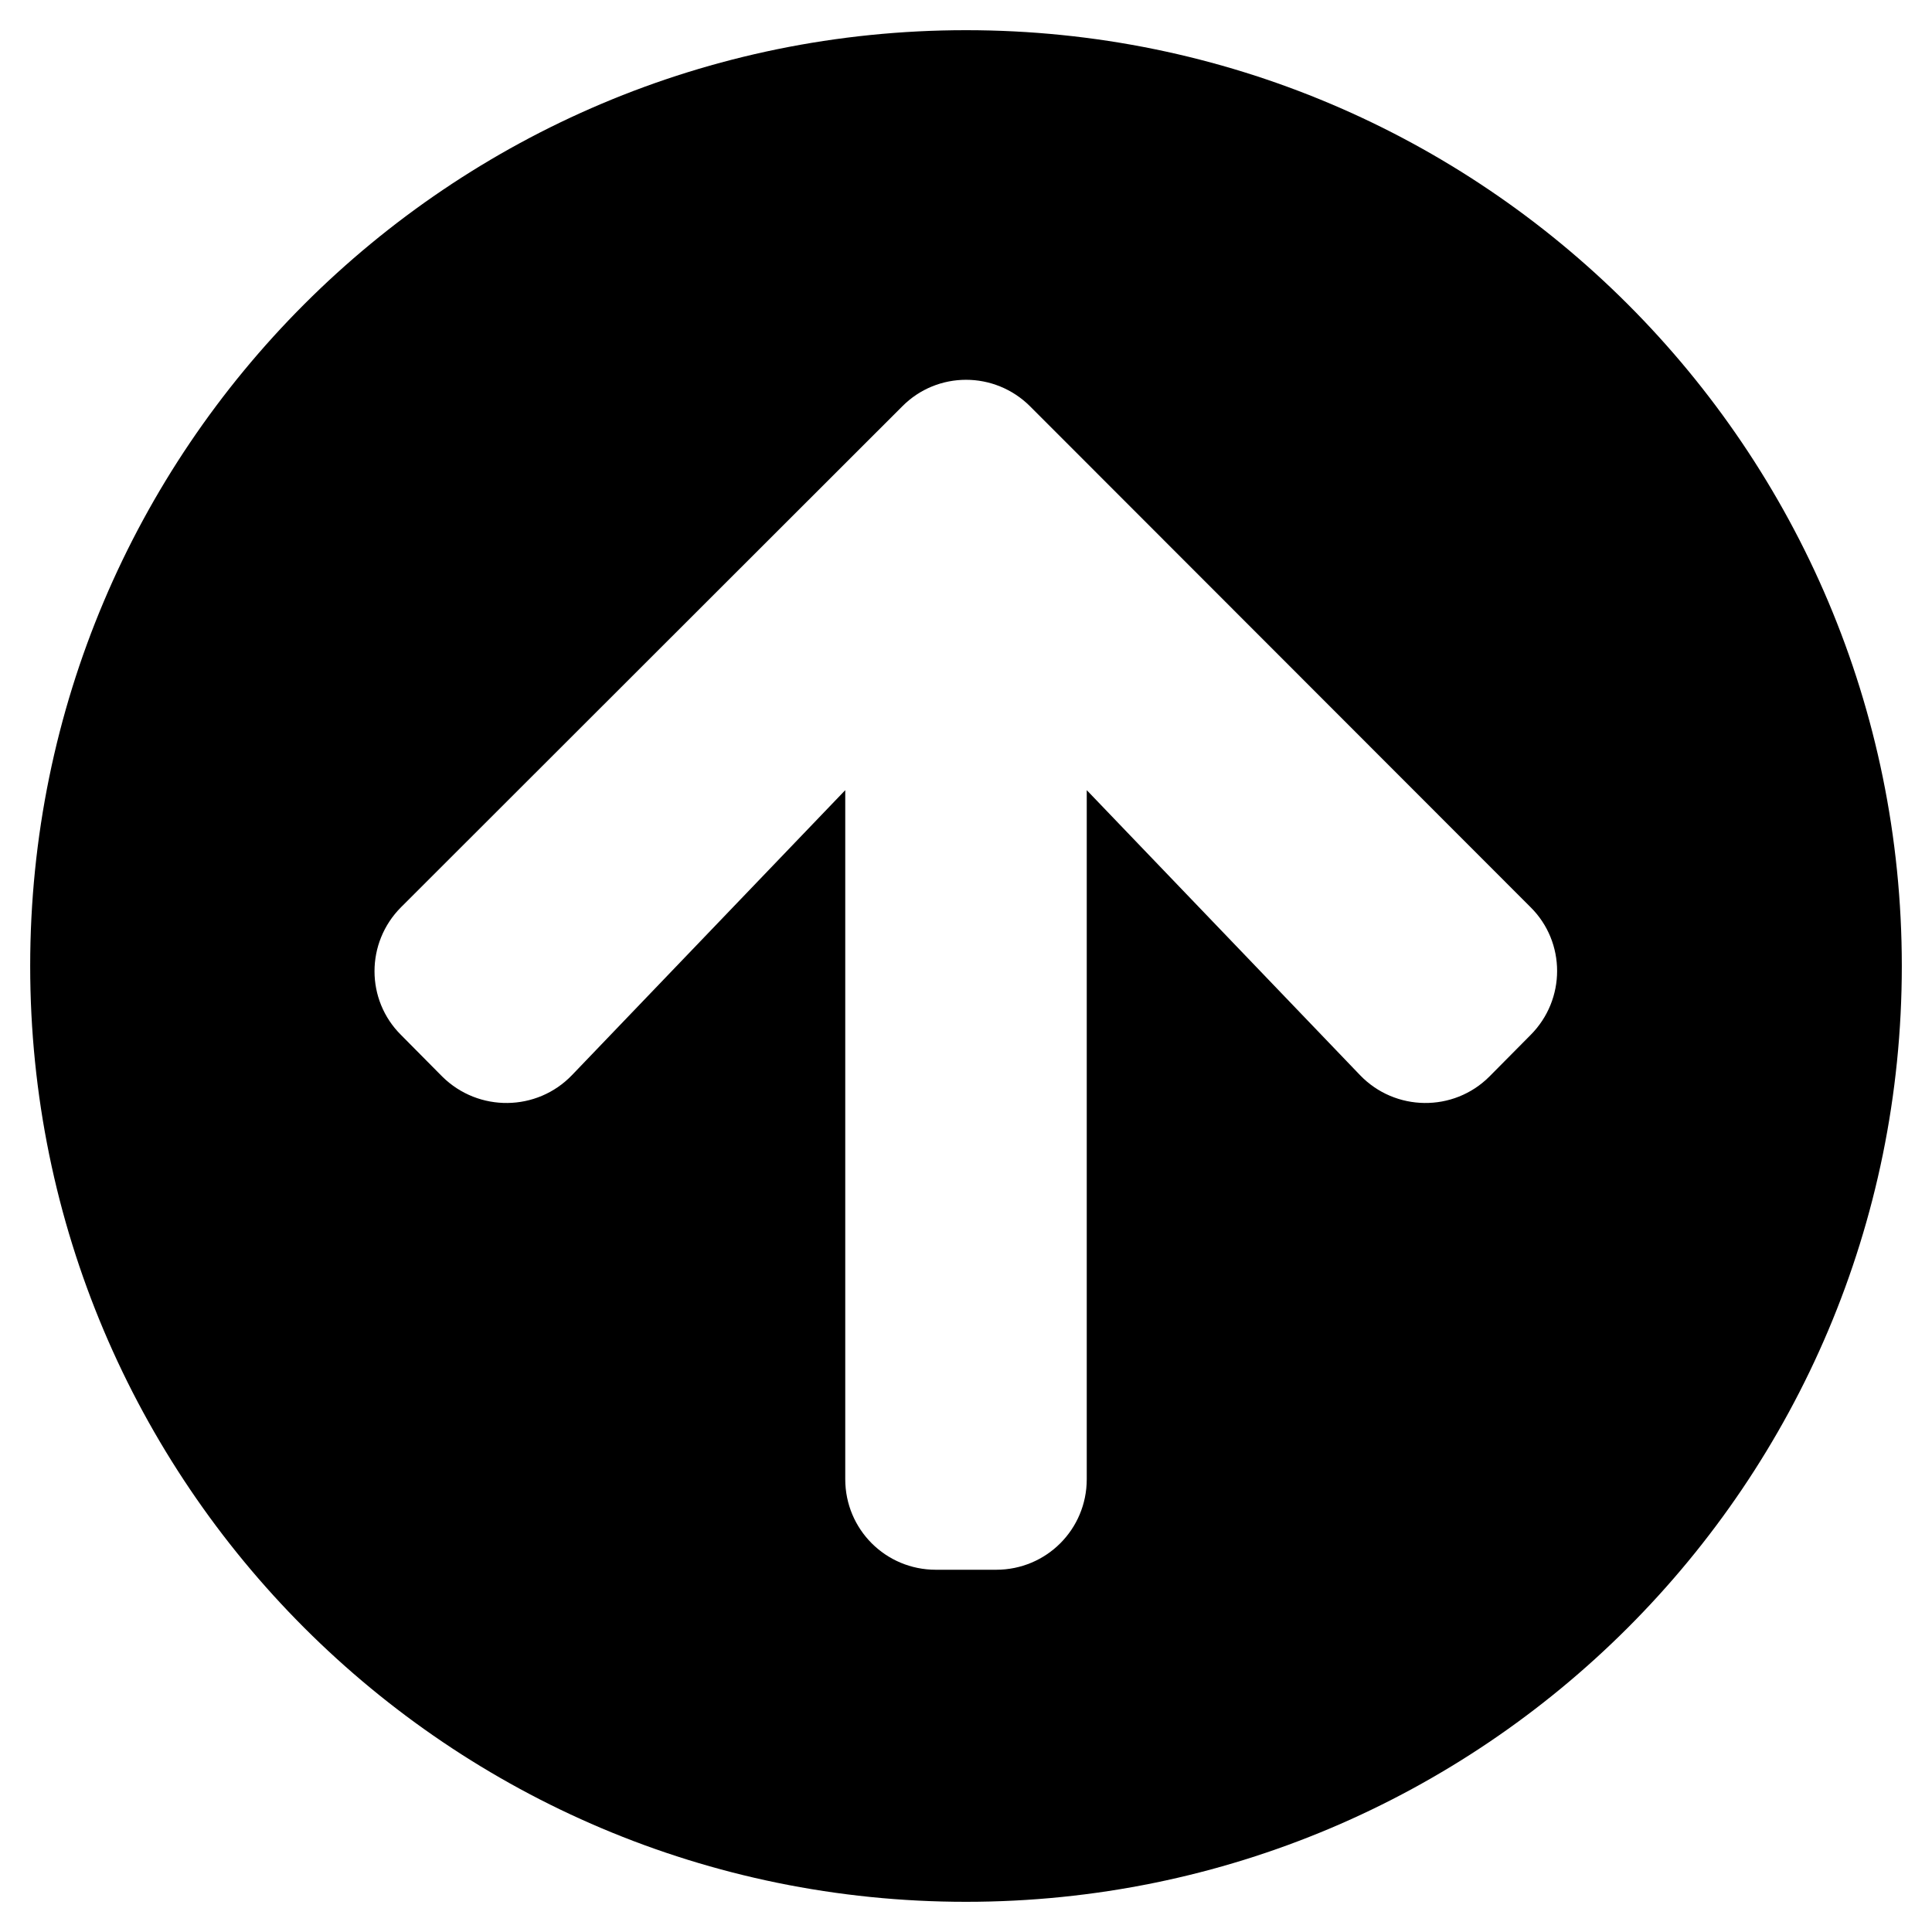
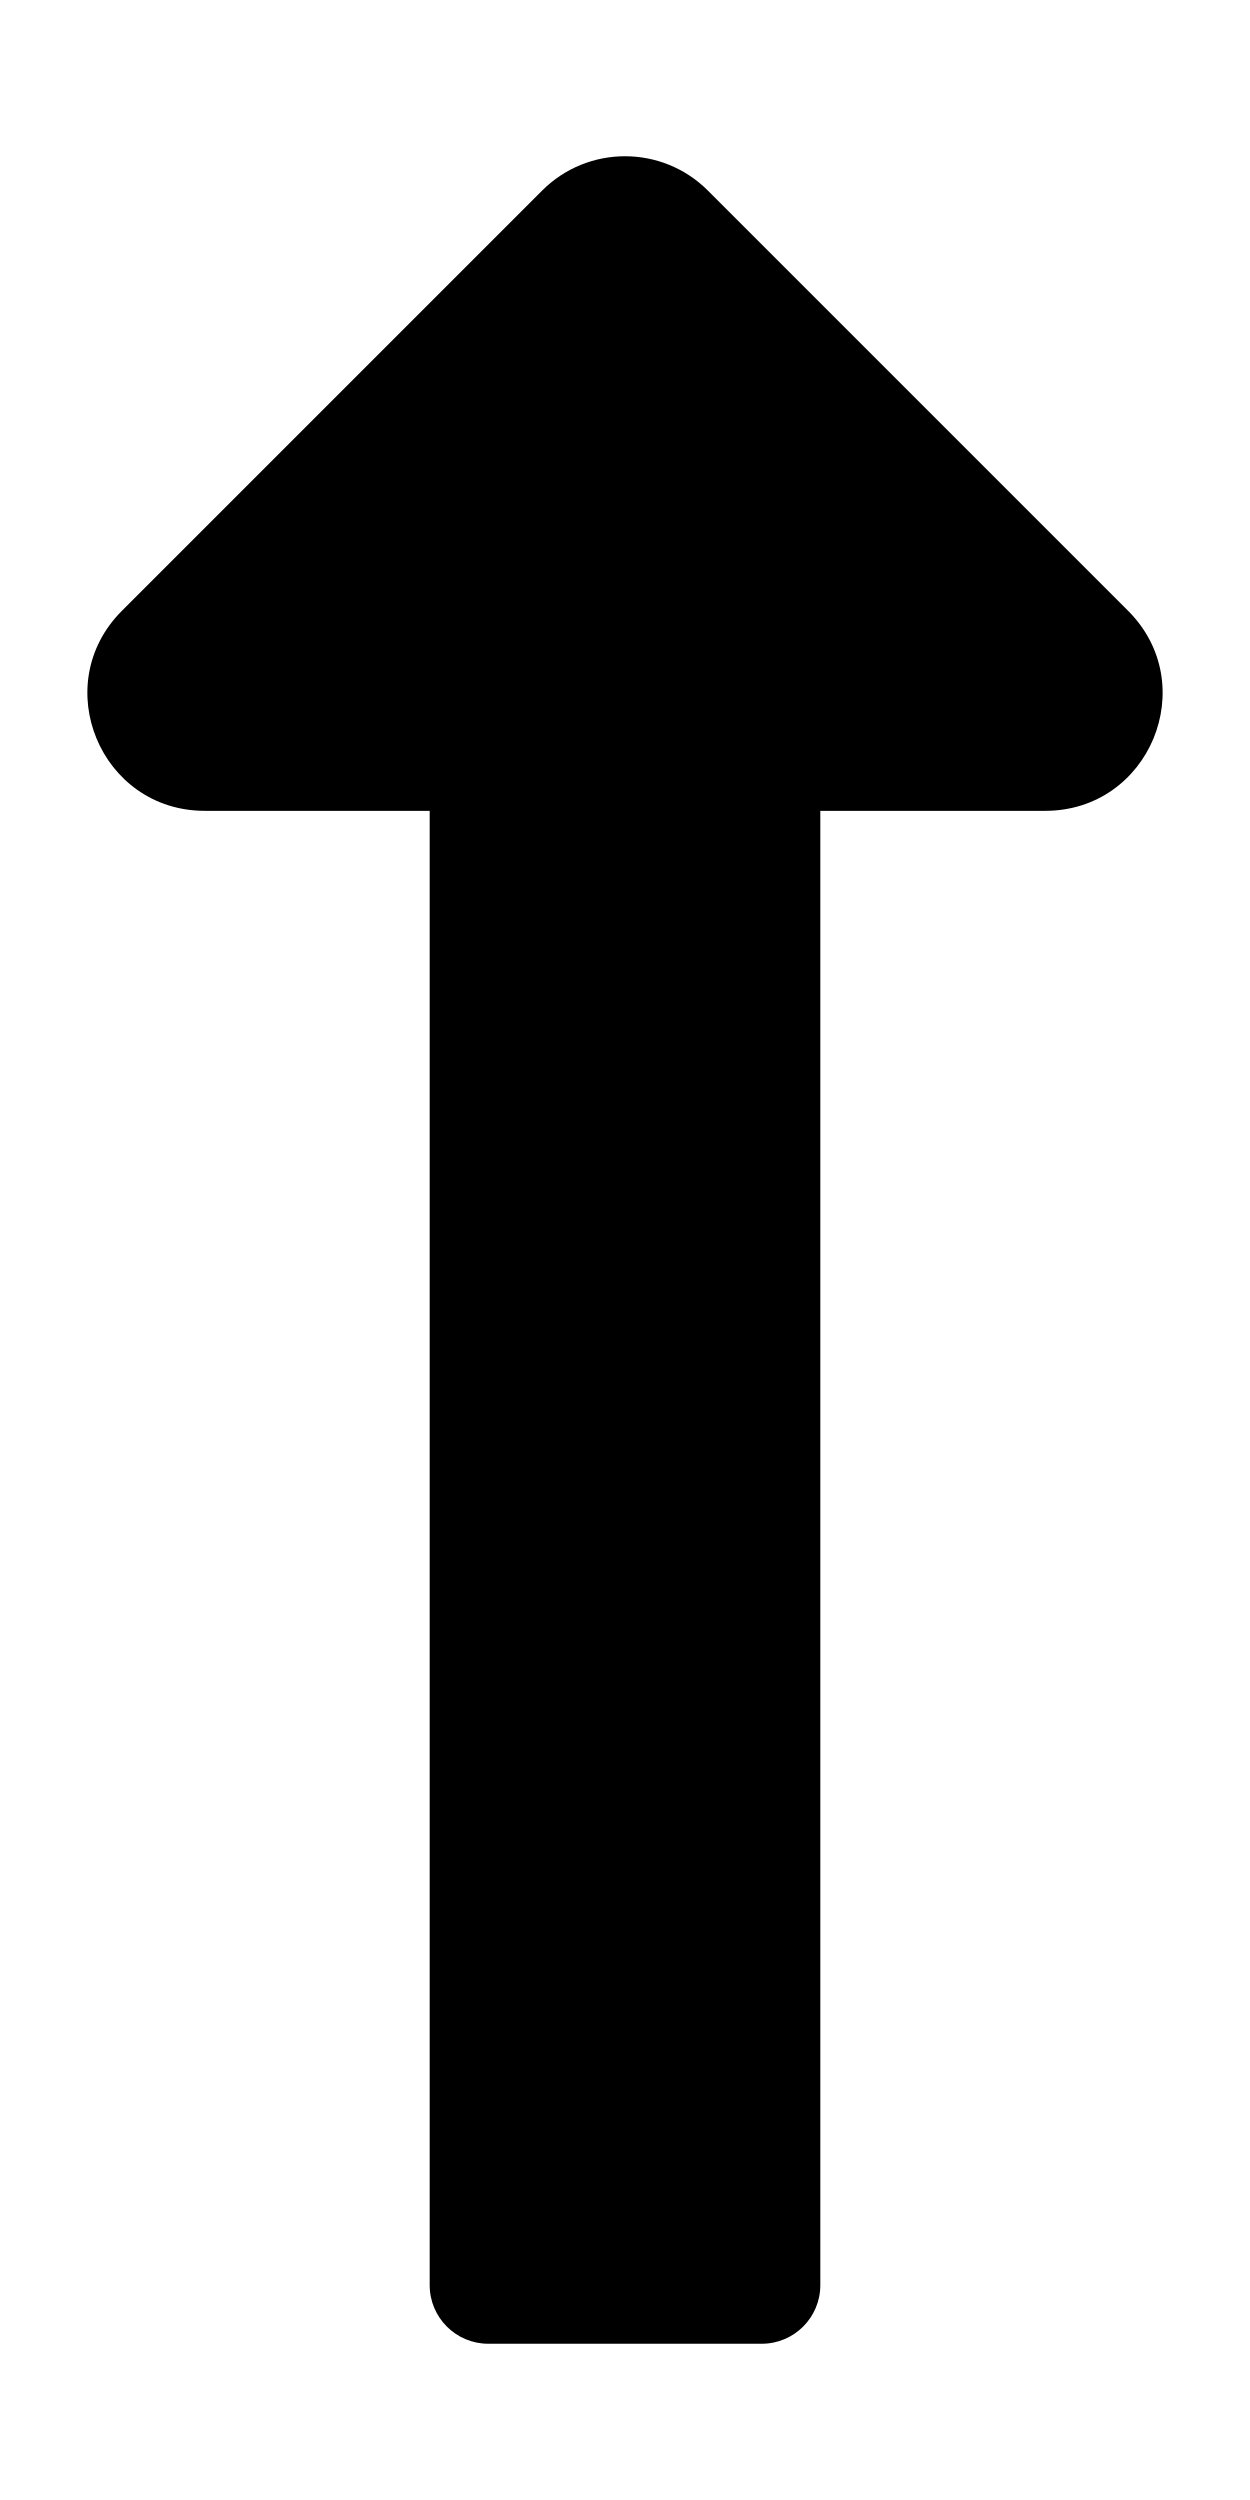
- <svg xmlns="http://www.w3.org/2000/svg" aria-hidden="true" focusable="false" data-prefix="fas" data-icon="arrow-circle-up" class="svg-inline--fa fa-arrow-circle-up fa-w-16" role="img" viewBox="0 0 512 512">
-   <path fill="currentColor" d="M8 256C8 119 119 8 256 8s248 111 248 248-111 248-248 248S8 393 8 256zm143.6 28.9l72.4-75.5V392c0 13.3 10.7 24 24 24h16c13.3 0 24-10.7 24-24V209.4l72.4 75.5c9.3 9.7 24.8 9.9 34.3.4l10.9-11c9.4-9.4 9.4-24.6 0-33.9L273 107.7c-9.4-9.4-24.6-9.4-33.9 0L106.3 240.4c-9.4 9.4-9.4 24.6 0 33.9l10.9 11c9.6 9.5 25.1 9.3 34.4-.4z" />
+ <svg xmlns="http://www.w3.org/2000/svg" aria-hidden="true" focusable="false" data-prefix="fas" data-icon="long-arrow-alt-up" class="svg-inline--fa fa-long-arrow-alt-up fa-w-8" role="img" viewBox="0 0 256 512">
+   <path fill="currentColor" d="M88 166.059V468c0 6.627 5.373 12 12 12h56c6.627 0 12-5.373 12-12V166.059h46.059c21.382 0 32.09-25.851 16.971-40.971l-86.059-86.059c-9.373-9.373-24.569-9.373-33.941 0l-86.059 86.059c-15.119 15.119-4.411 40.971 16.971 40.971H88z" />
</svg>
